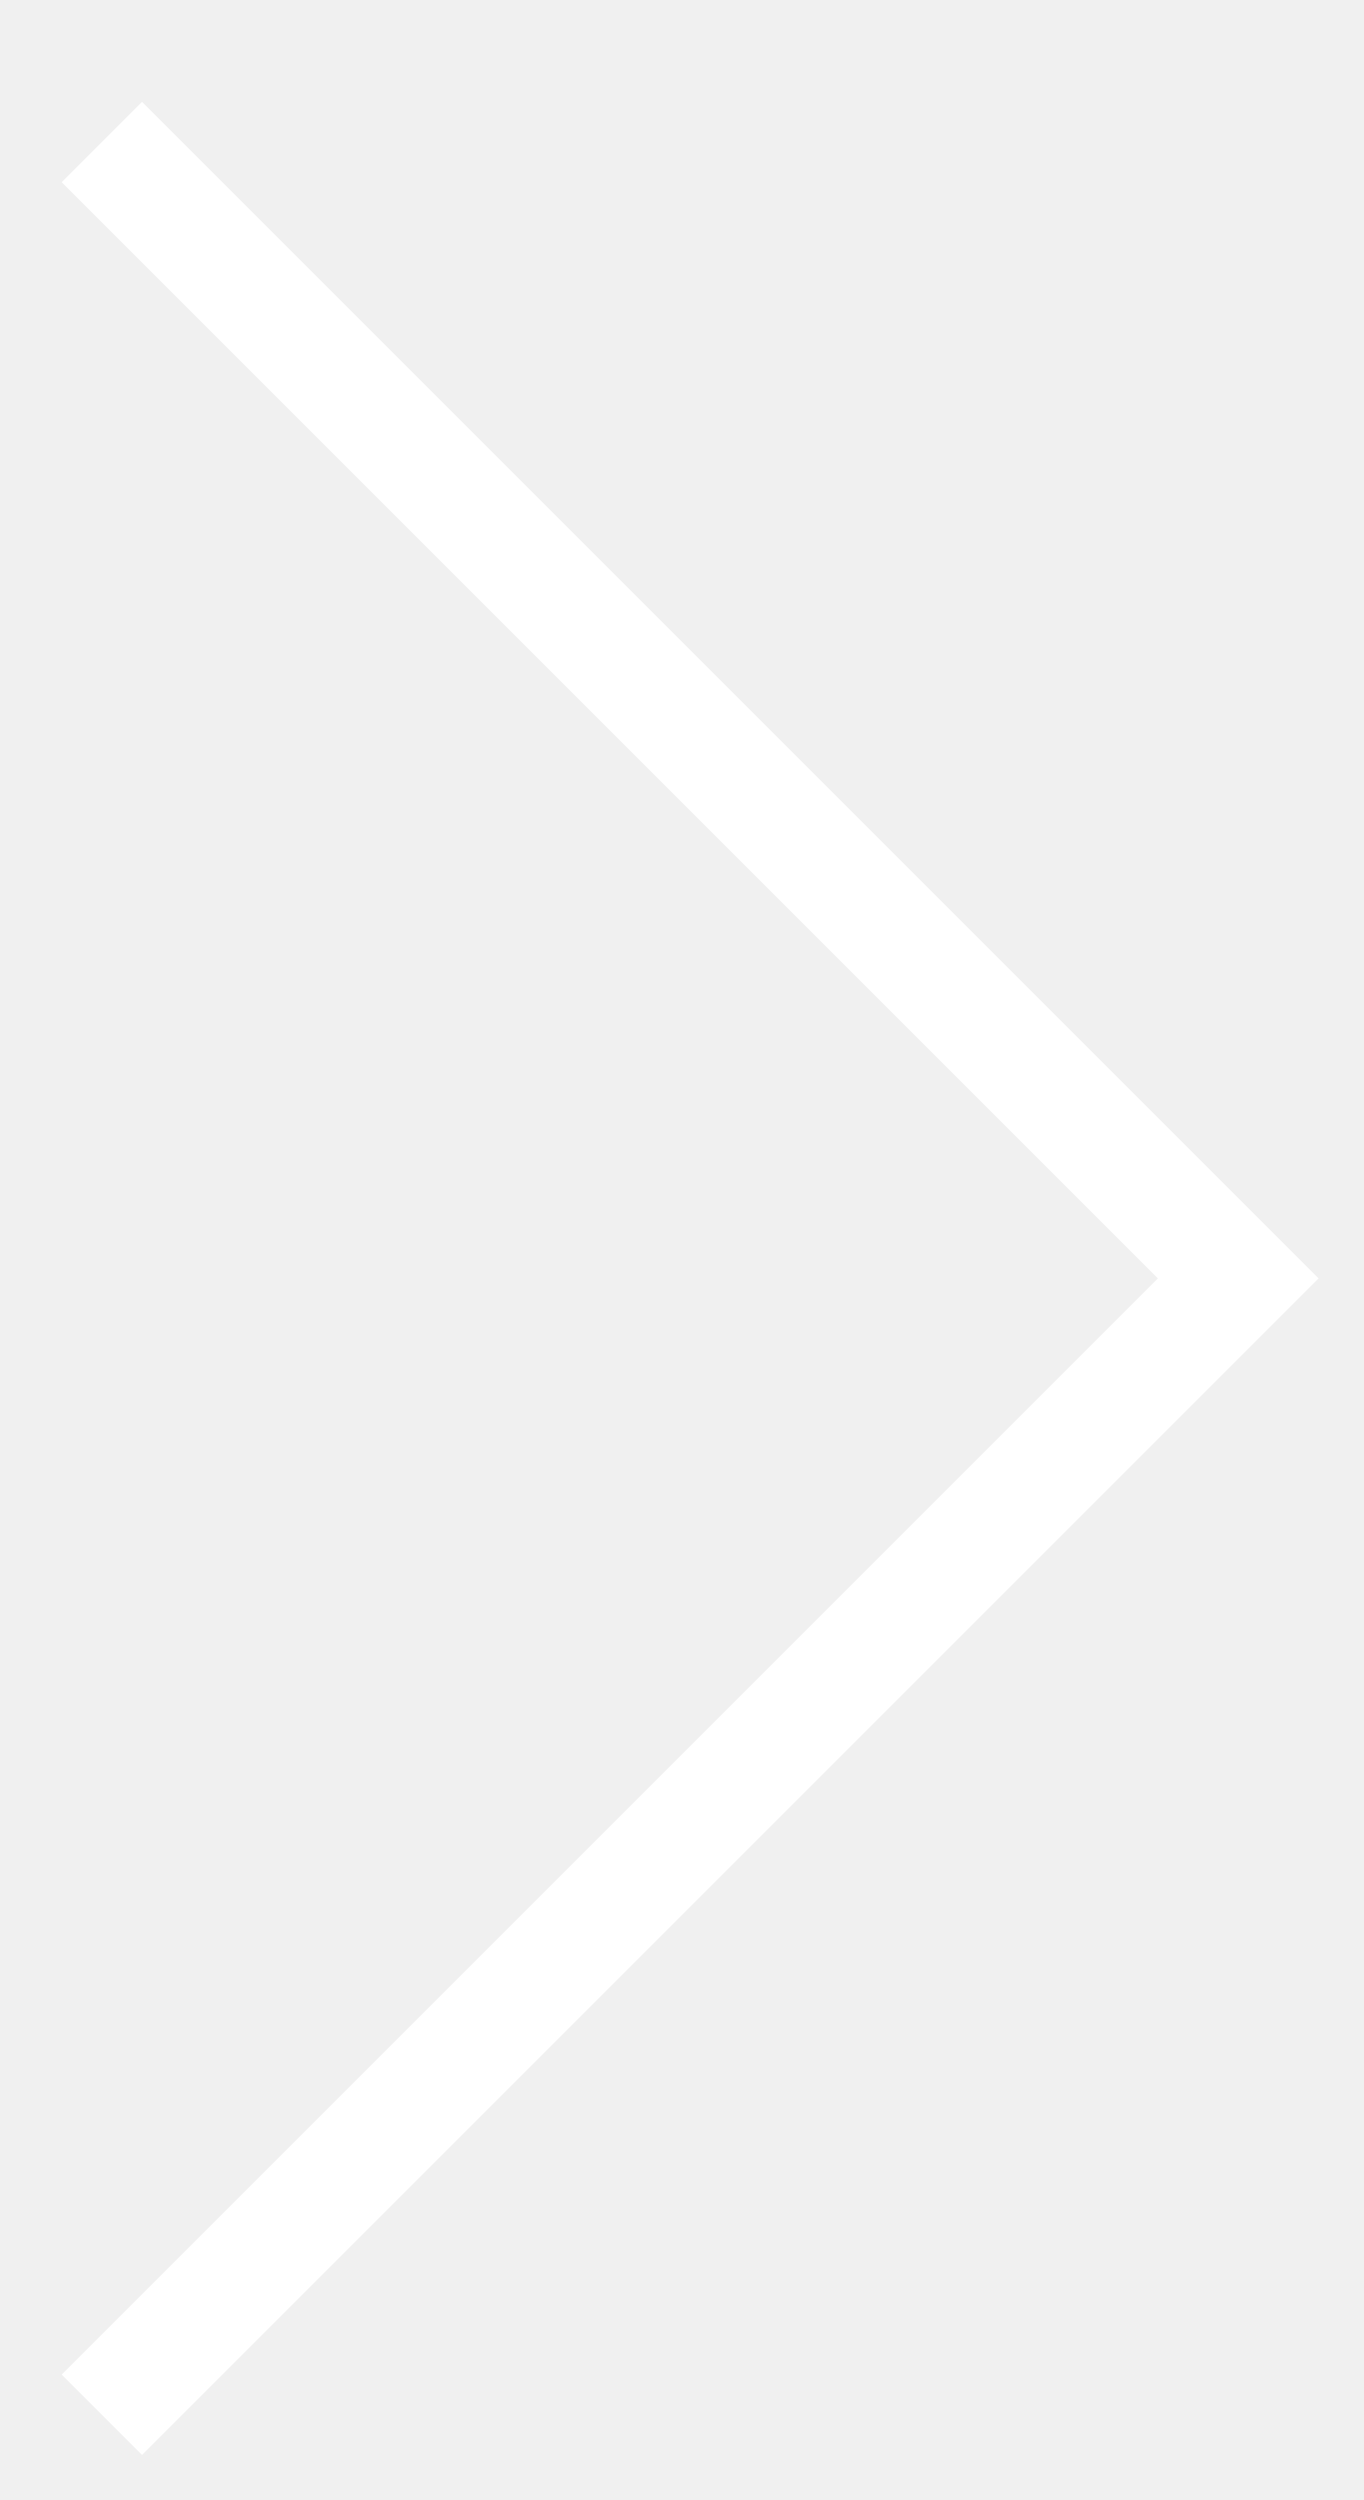
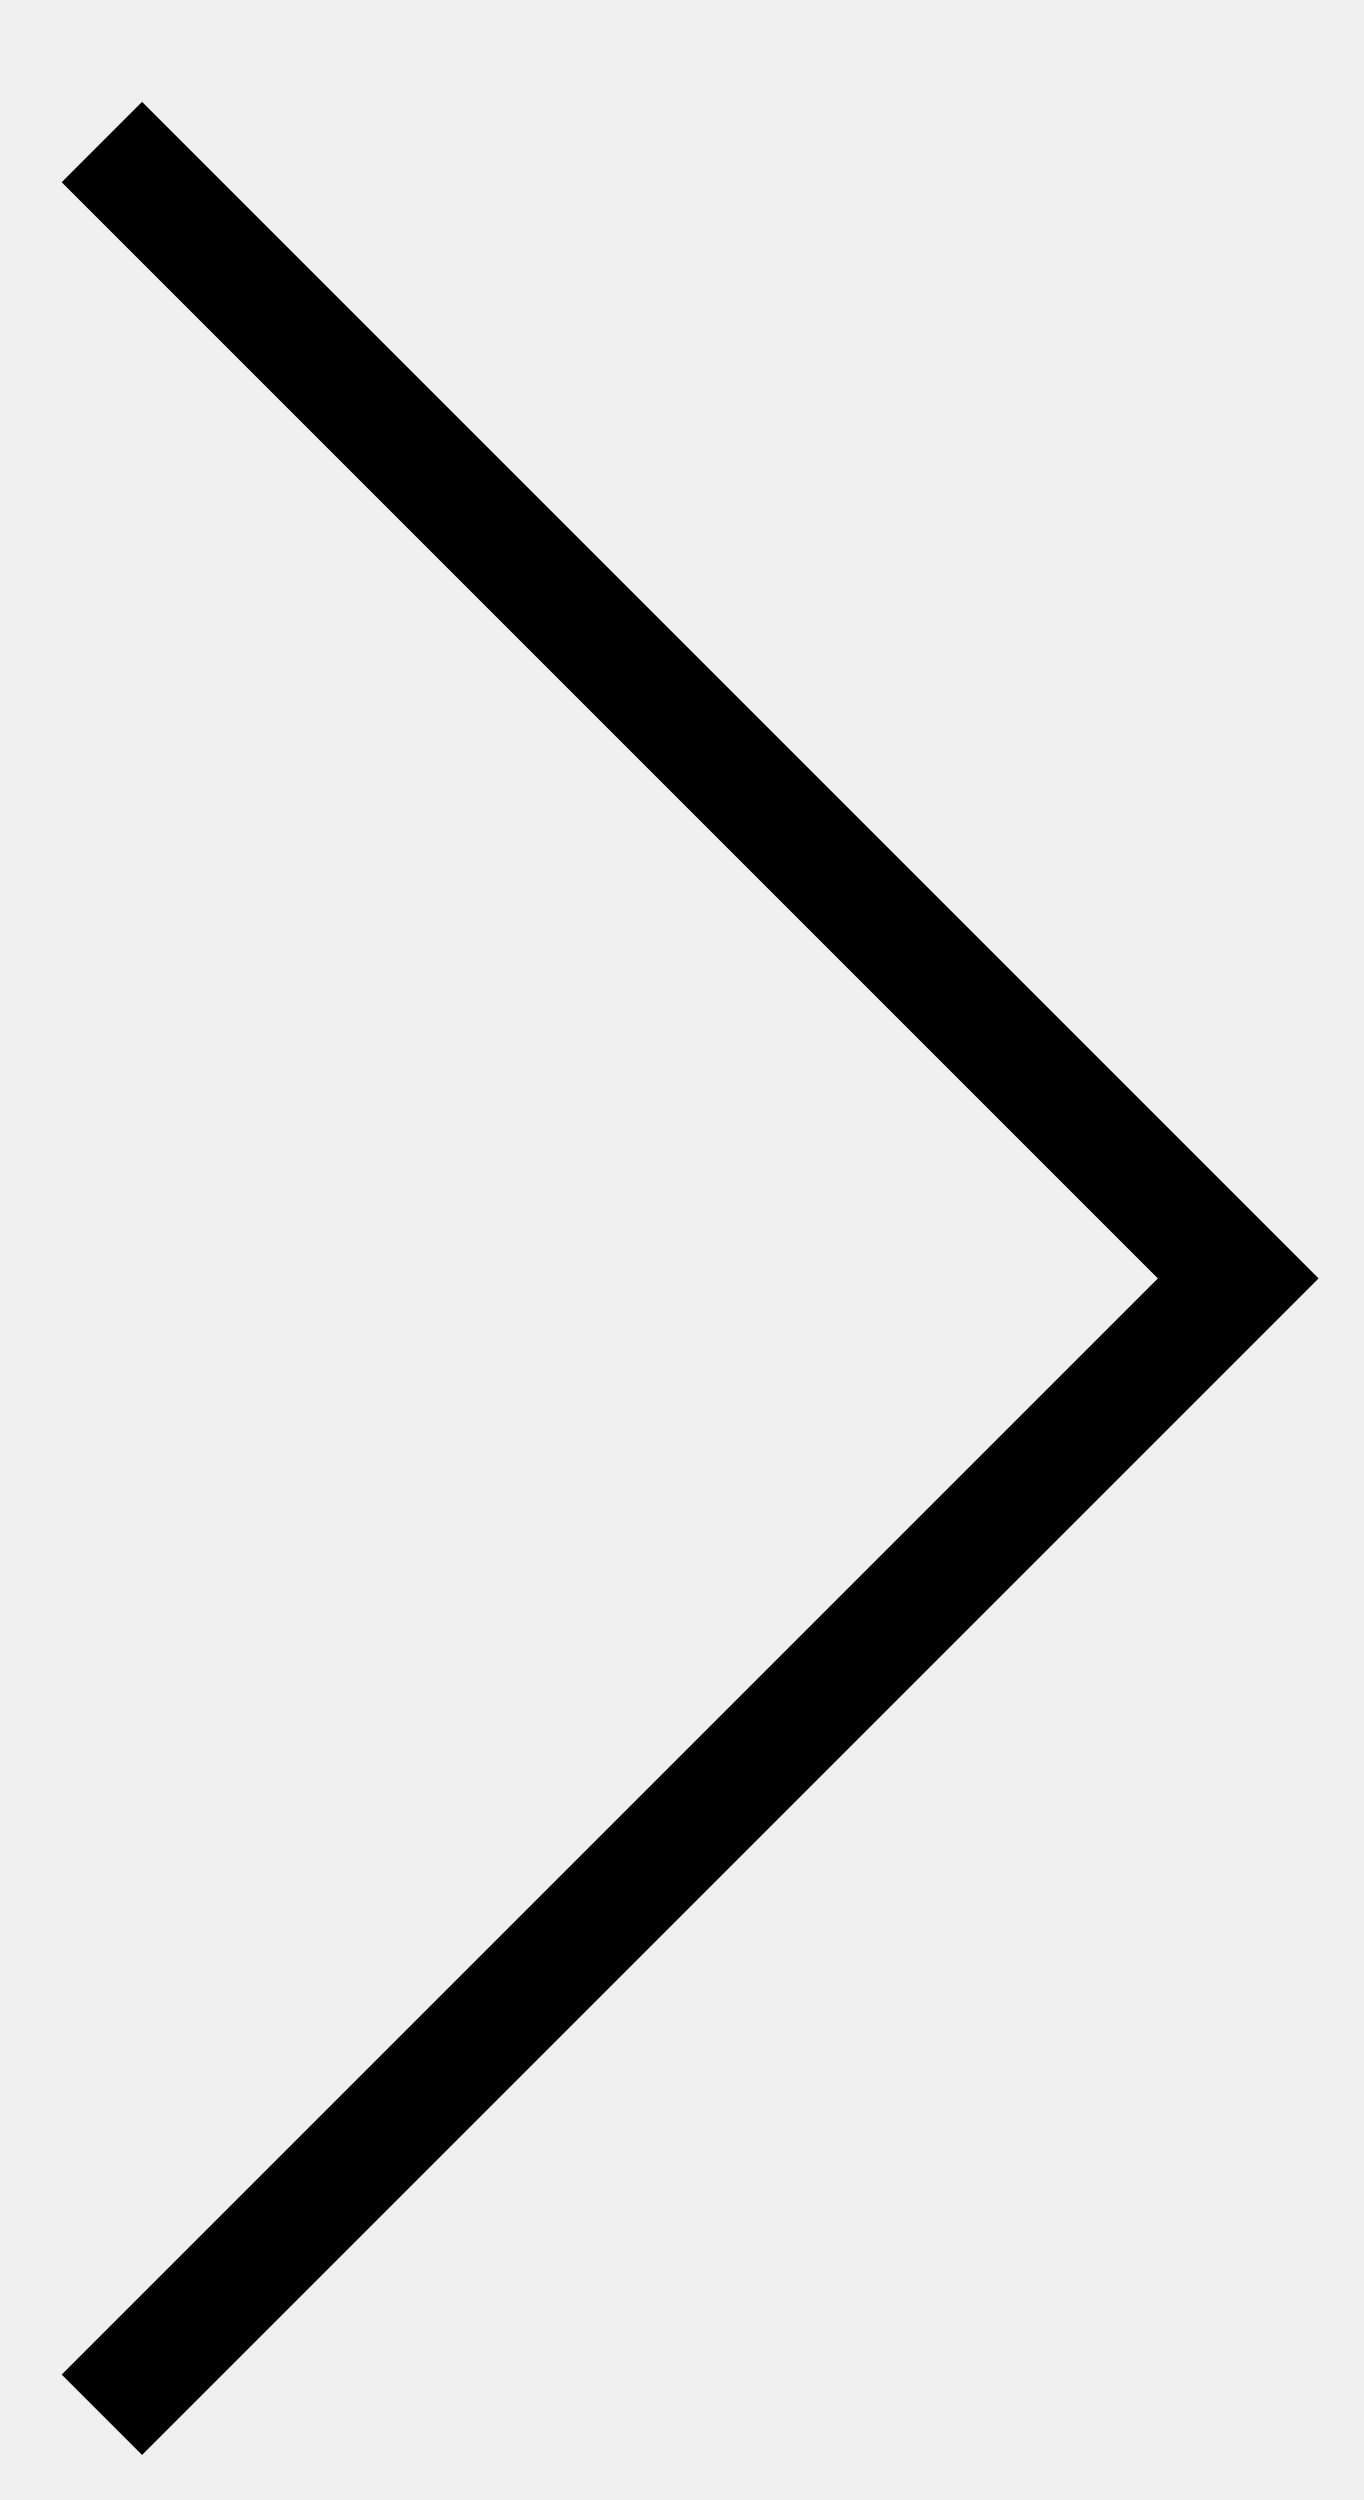
<svg xmlns="http://www.w3.org/2000/svg" viewBox="0 0 12 22" version="1.1">
  <defs />
-   <g id="icons" stroke="none" stroke-width="1" fill="none" fill-rule="evenodd">
-     <g id="Artboard" transform="translate(-582, -101)" fill-rule="nonzero" fill="#FFFFFF">
+   <g id="icons" stroke="none" stroke-width="1">
+     <g id="Artboard" transform="translate(-582, -101)">
      <polygon id="right" transform="translate(583.25, 112.25) rotate(-45) translate(-583.25, -112.25) " points="575.929 118.571 575.929 119.571 590.571 119.571 590.571 104.929 589.571 104.929 589.571 118.571" />
    </g>
  </g>
</svg>
